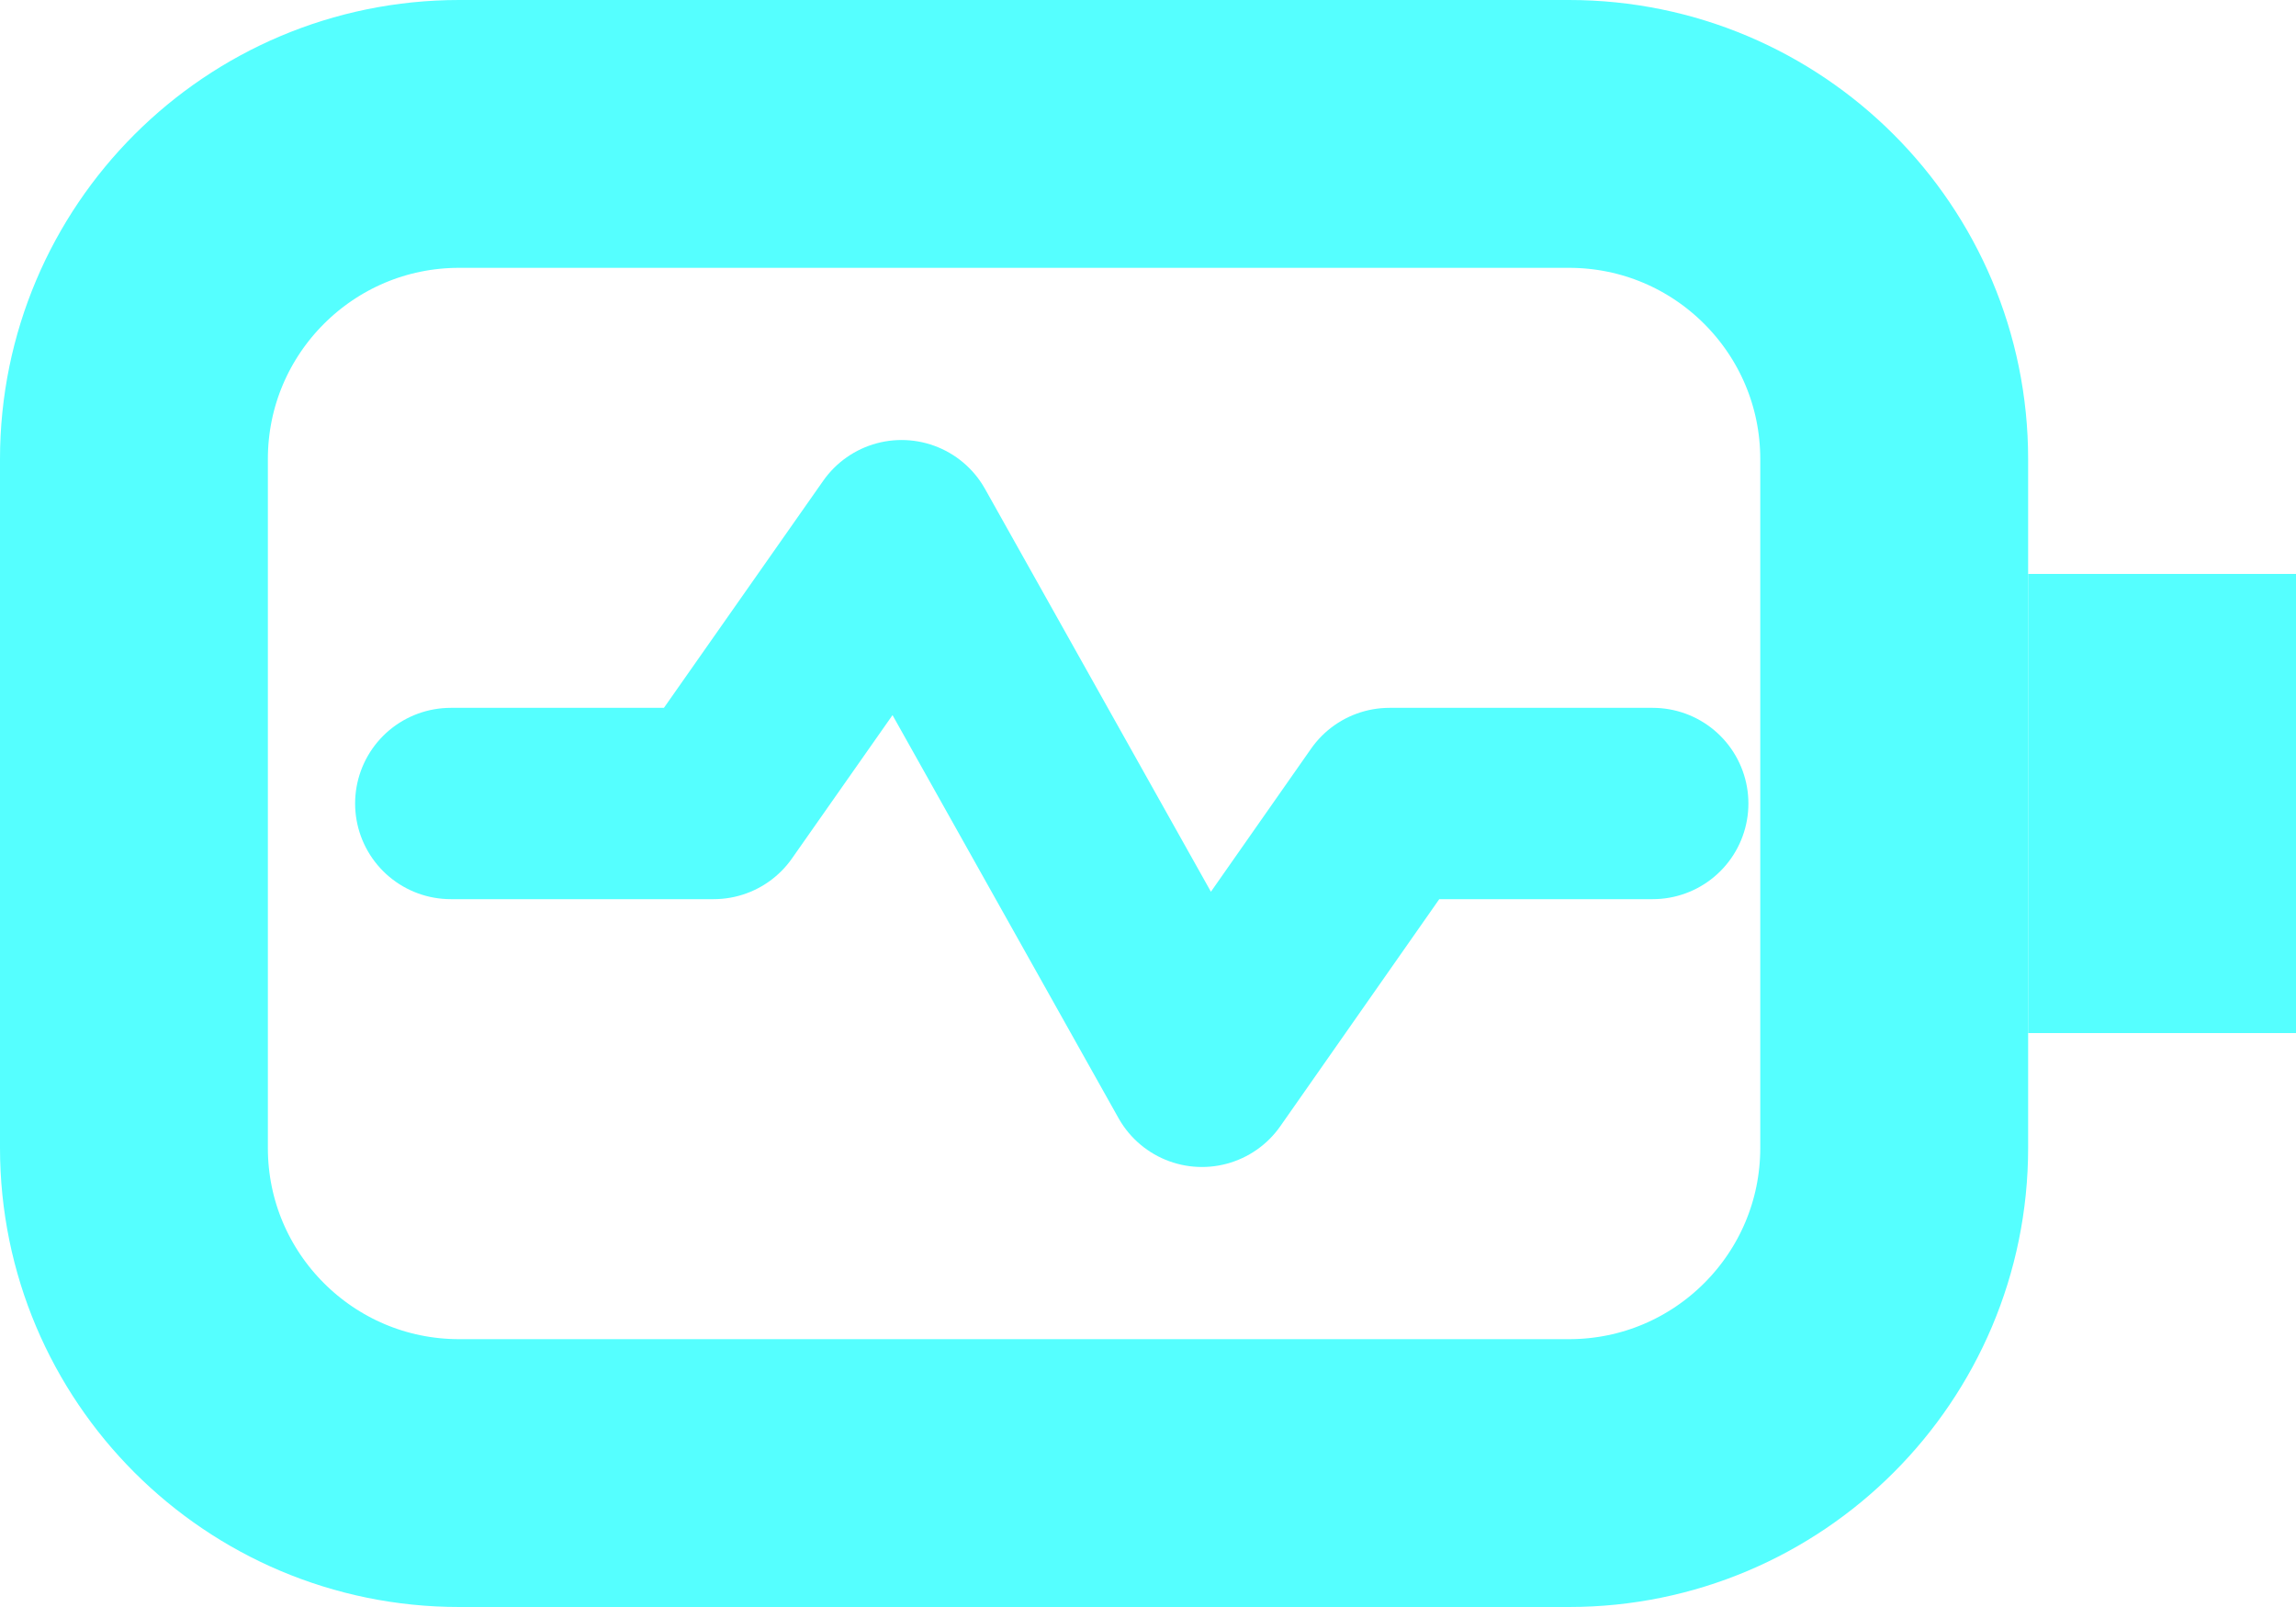
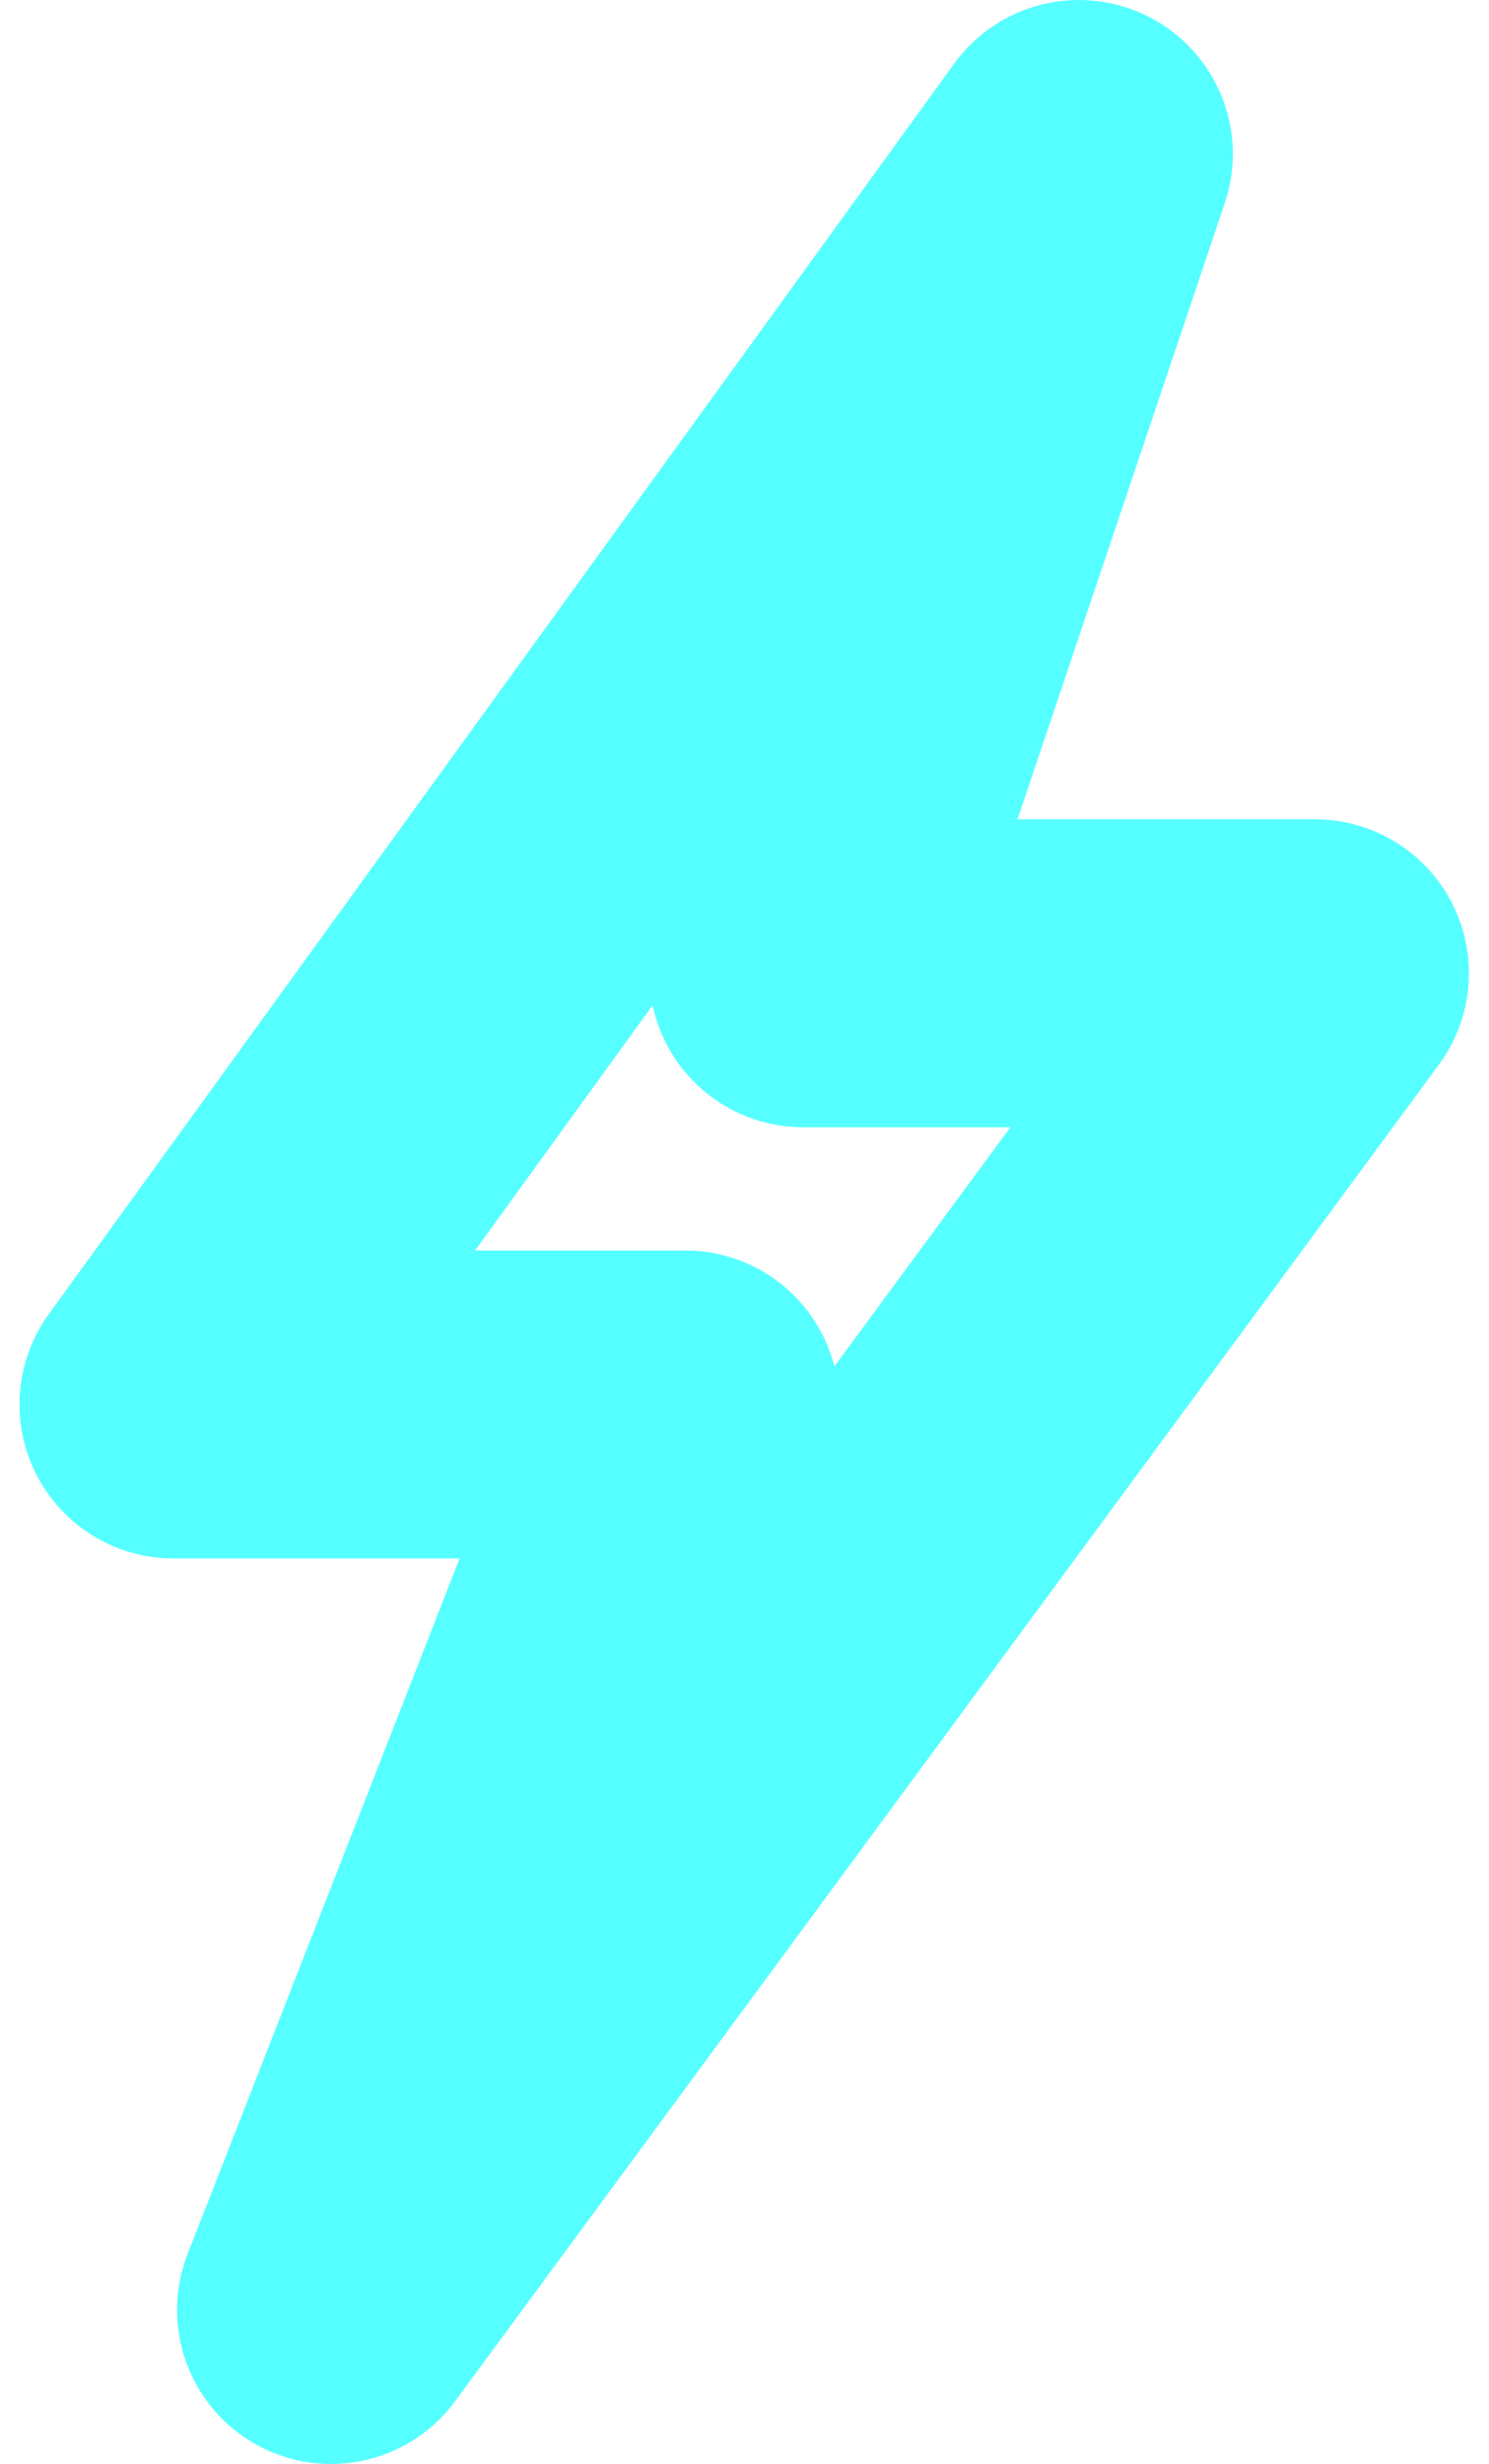
- <svg xmlns="http://www.w3.org/2000/svg" width="60" height="42" viewBox="0 0 60 42">
-   <rect x="3.5" y="3.5" width="46" height="35" rx="8.5" fill="none" stroke="#55FFFF" stroke-width="7" />
-   <rect x="53" y="15" width="7" height="12" fill="#55FFFF" />
-   <polyline points="11.78 21 18.65 21 23.56 14 31.41 28 36.31 21 43.19 21" fill="none" stroke="#55FFFF" stroke-width="5" stroke-linecap="round" stroke-linejoin="round" />
+ <svg xmlns="http://www.w3.org/2000/svg" width="29" height="48" viewBox="0 0 29 48">
+   <polygon points="21.02 3 3.38 27.36 13.35 27.36 6.45 45 25.62 18.96 15.65 18.96" fill="none" stroke="#55FFFF" stroke-width="6" stroke-linejoin="round" />
</svg>
